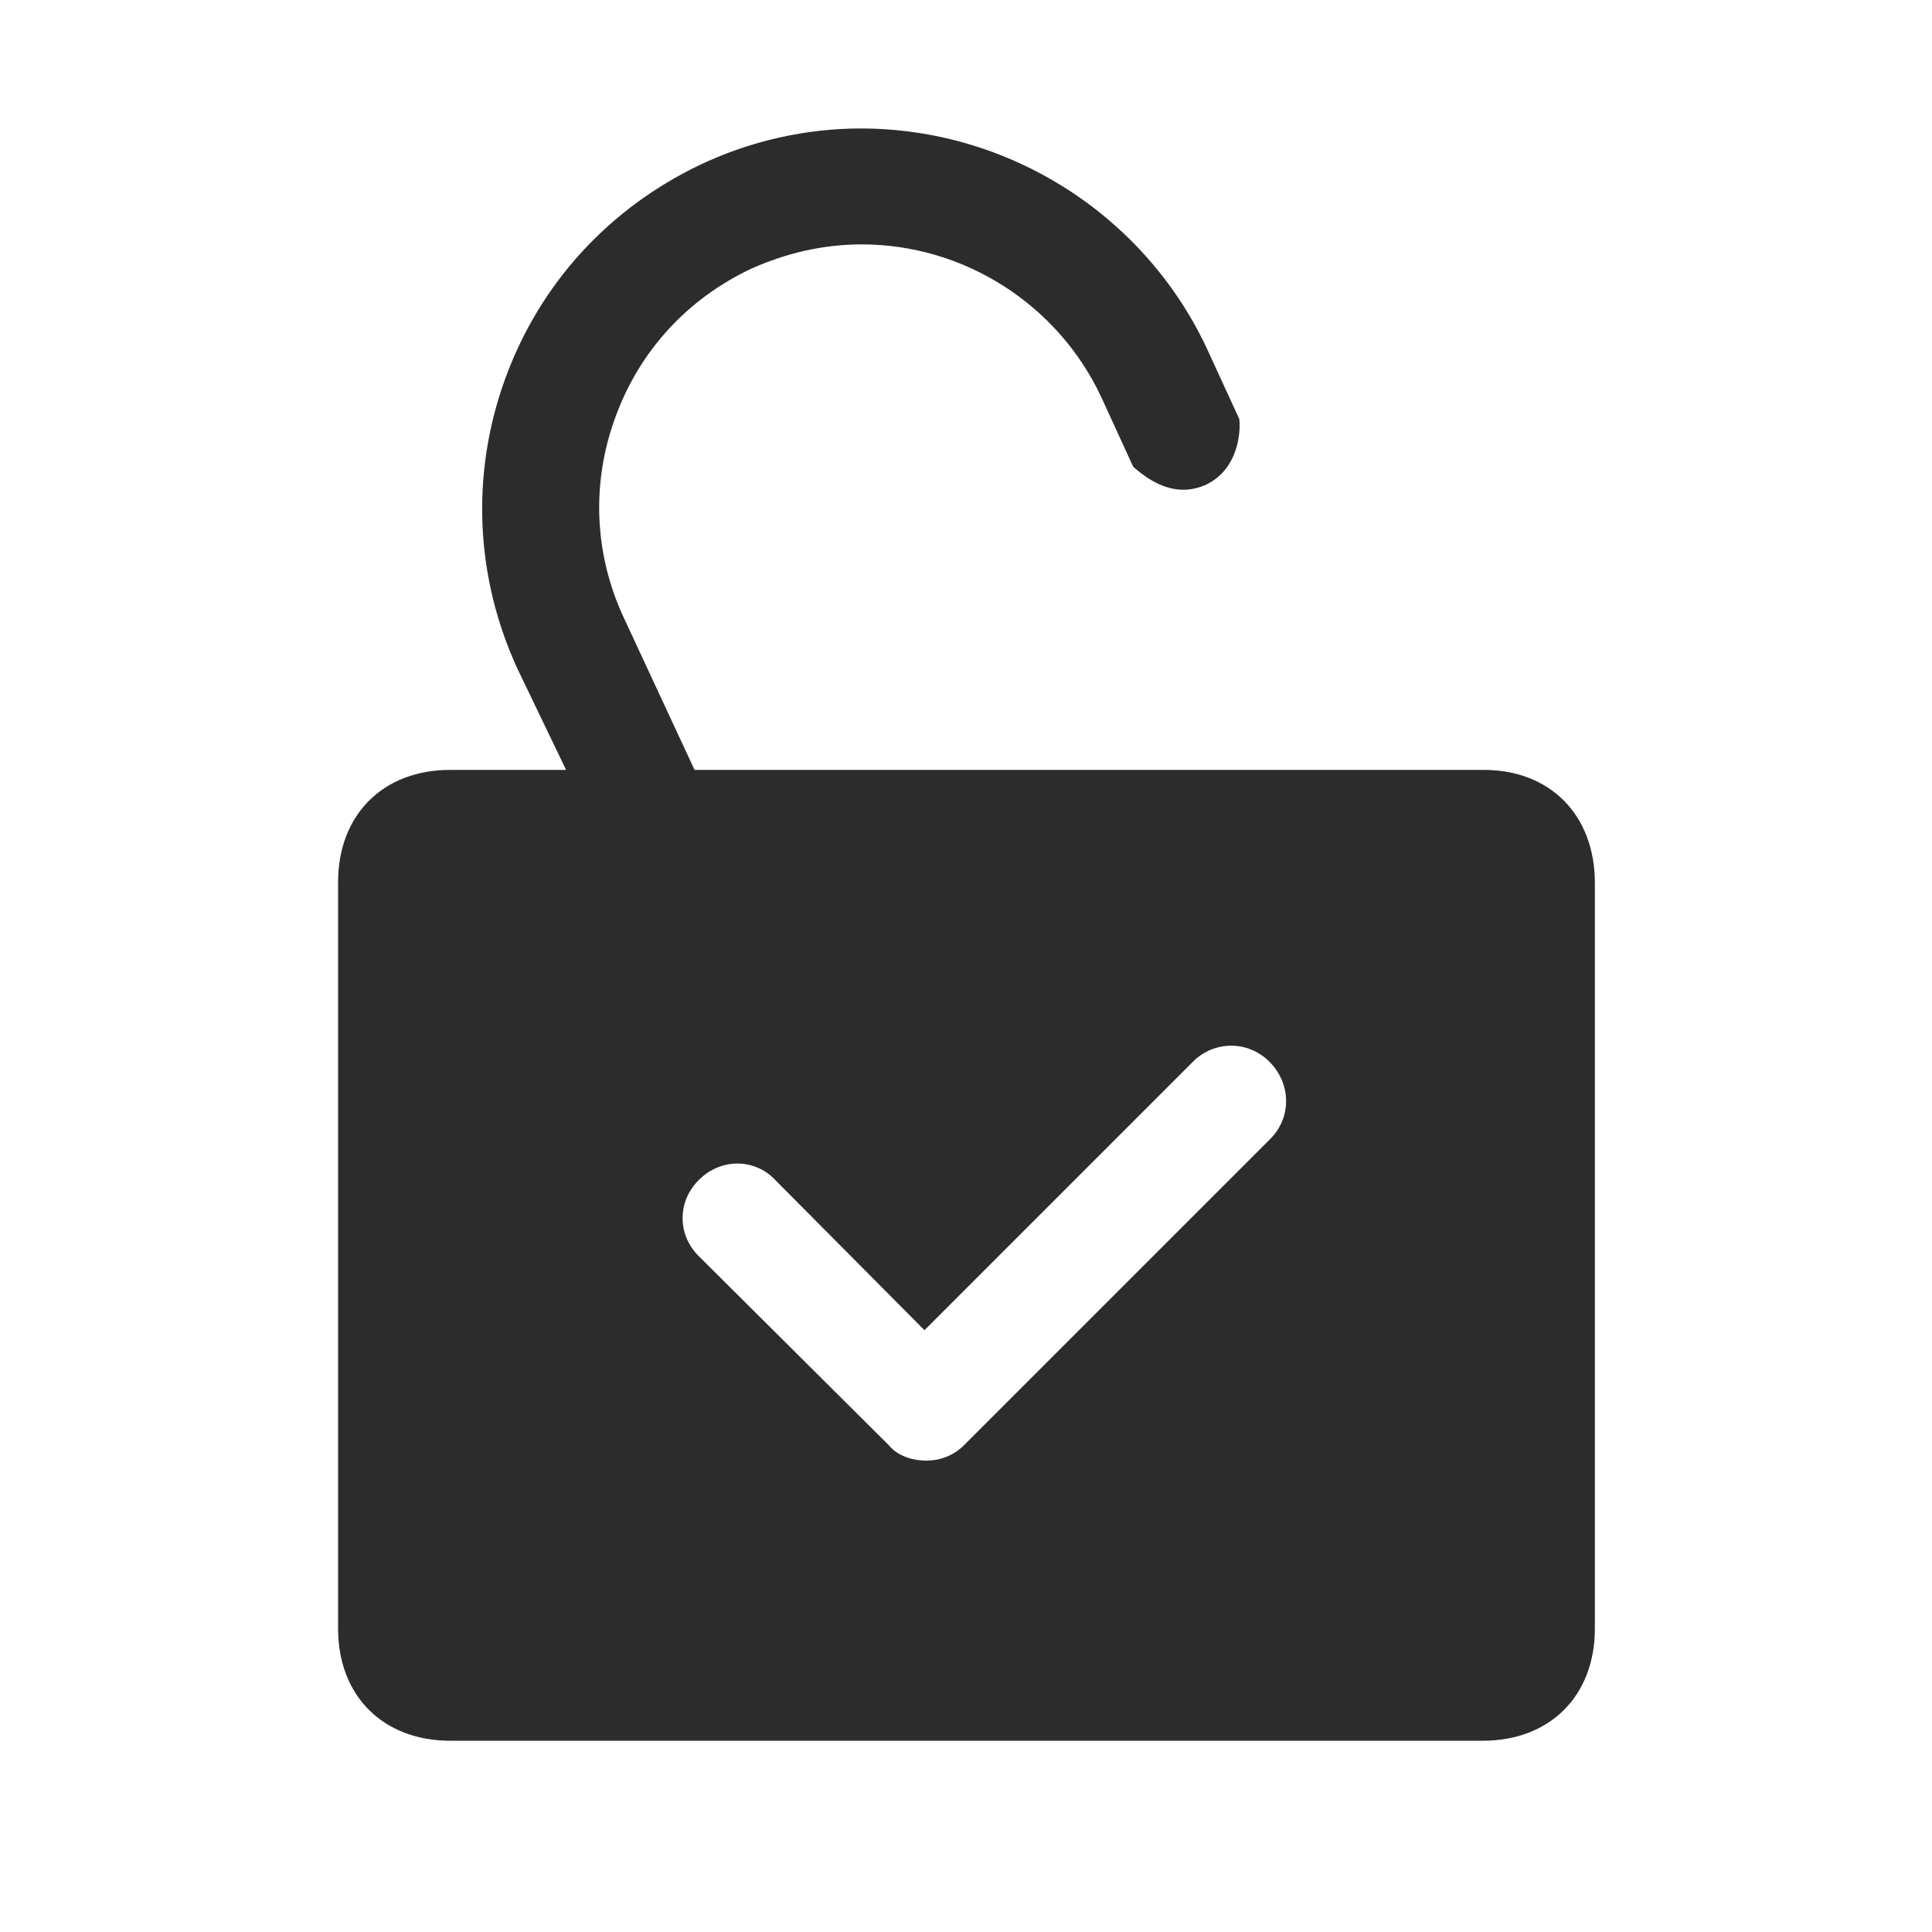
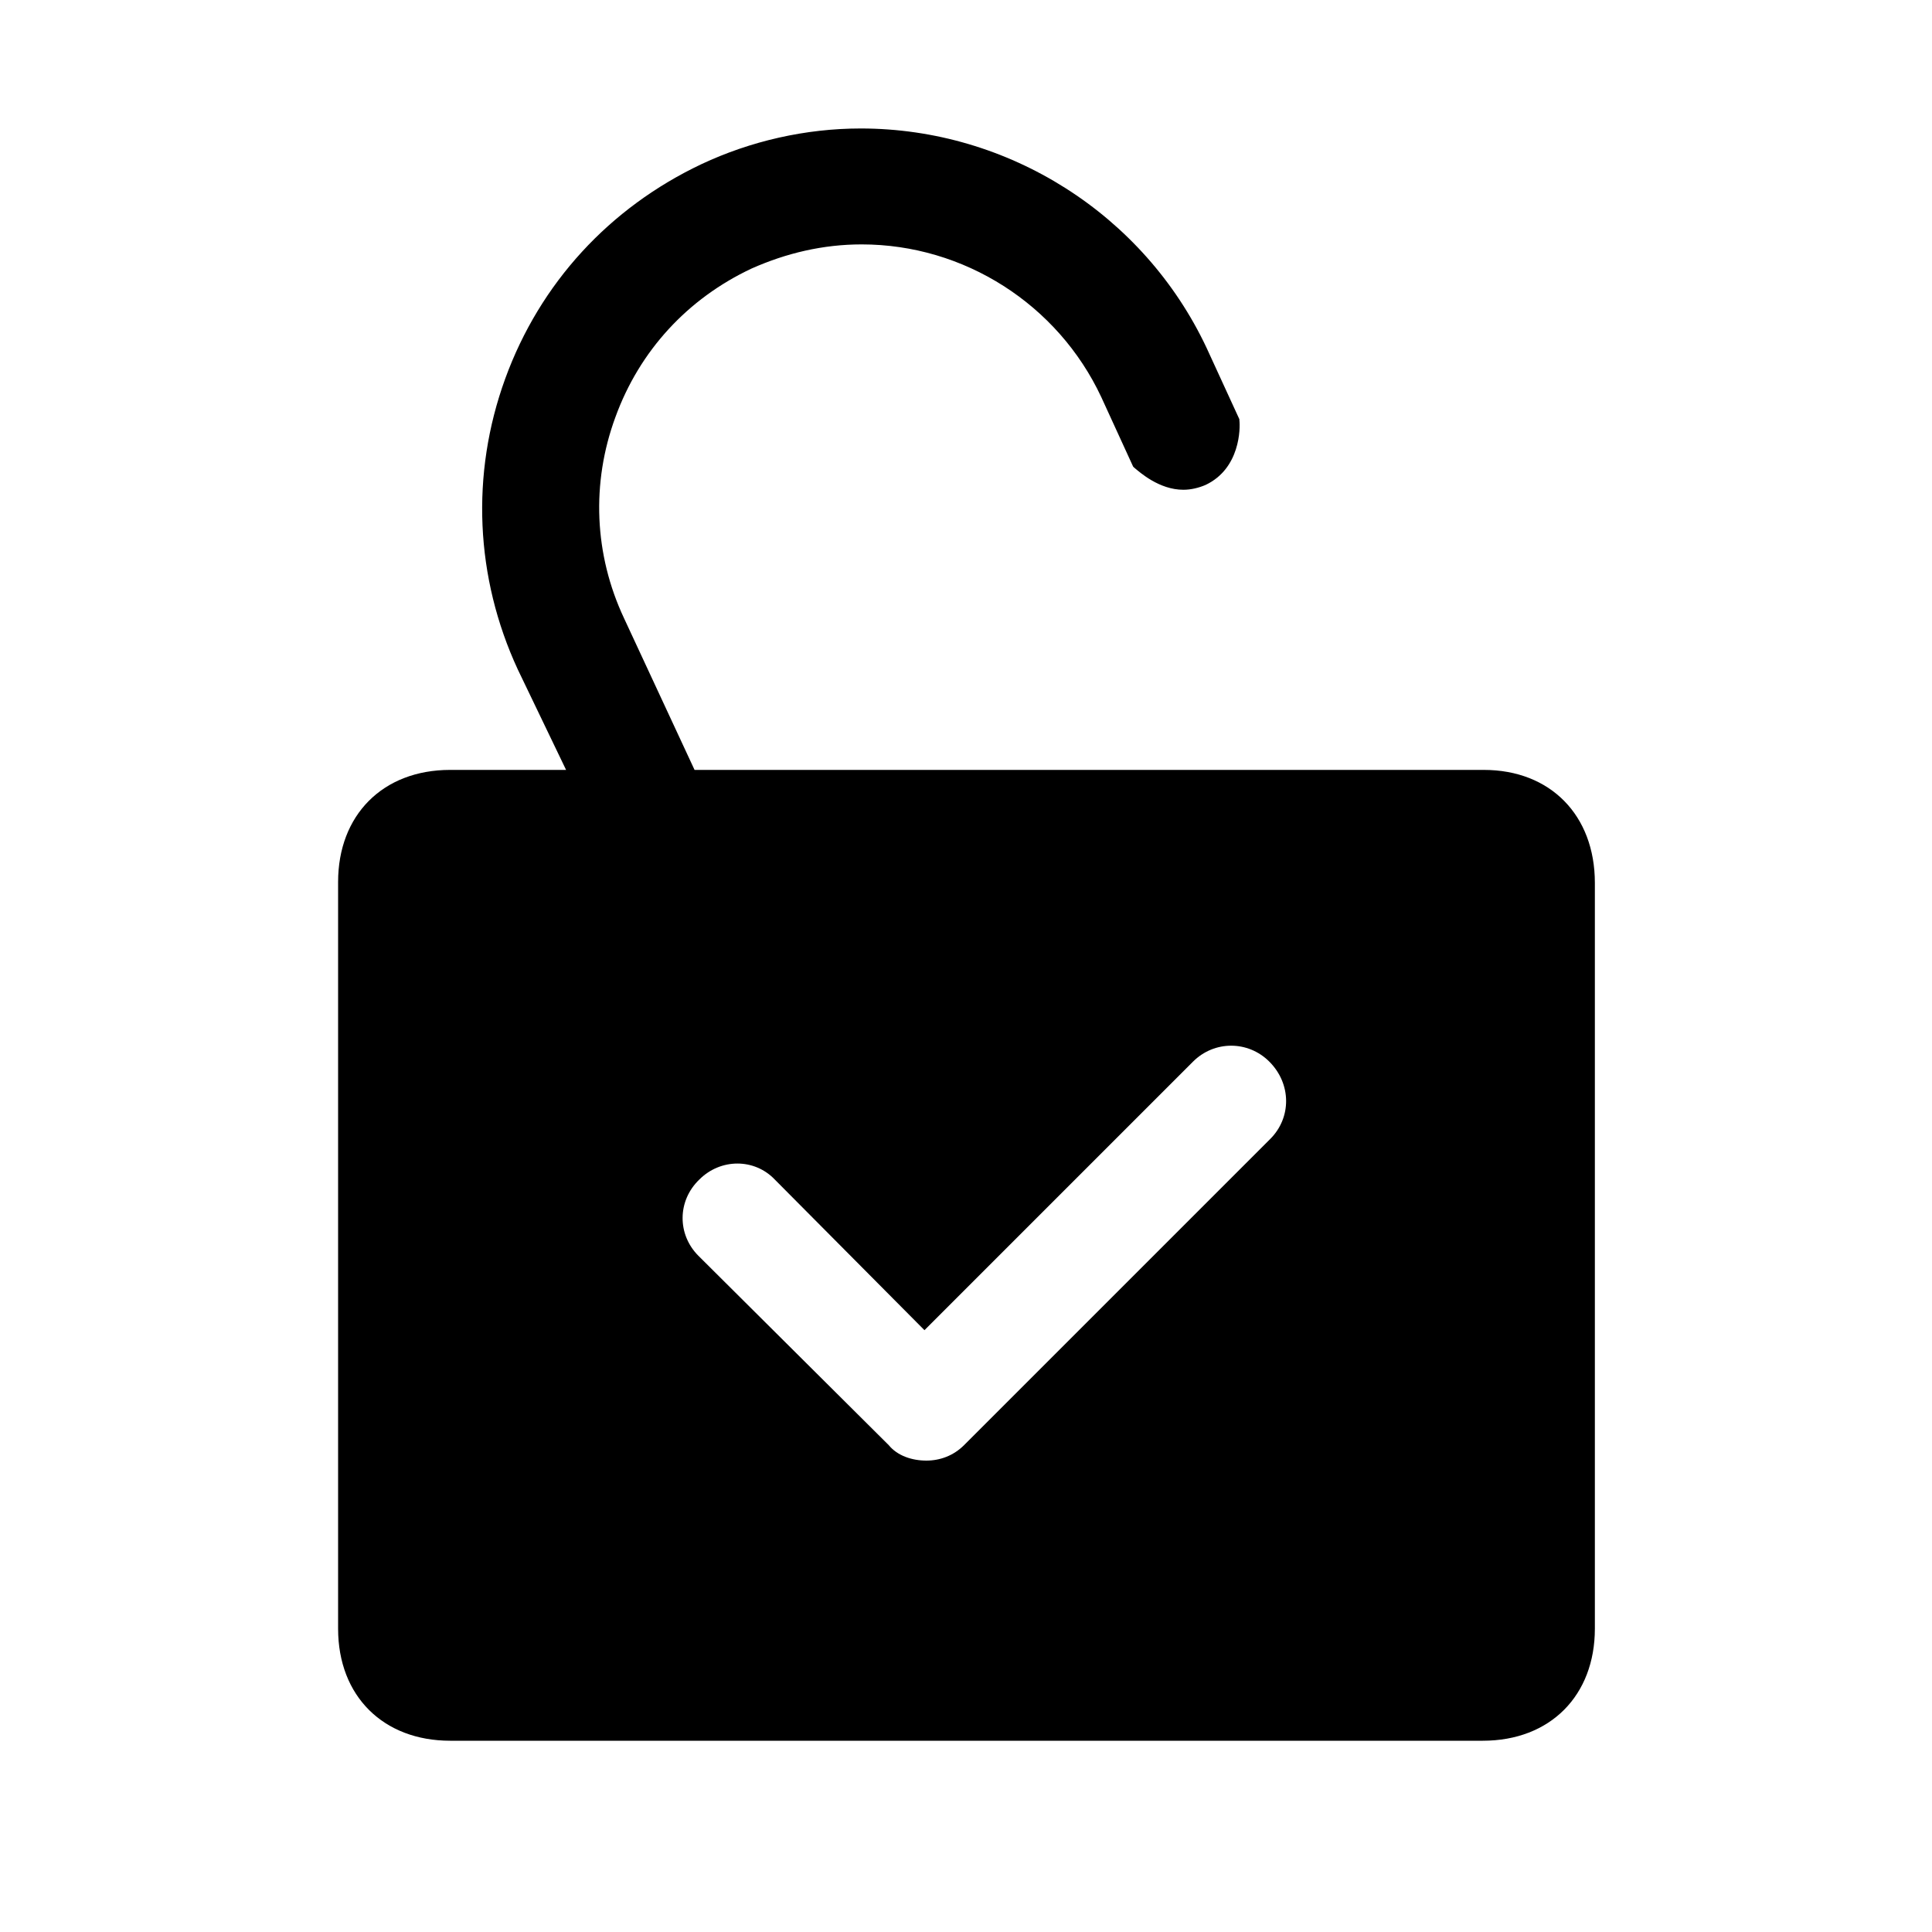
<svg xmlns="http://www.w3.org/2000/svg" t="1625148648285" class="icon" viewBox="0 0 1024 1024" version="1.1" p-id="4268" width="200" height="200">
  <defs>
    <style type="text/css" />
  </defs>
-   <path d="M786.432 408.064H368.128L330.752 327.68c-15.872-33.792-17.408-71.68-4.608-106.496 12.8-35.328 38.4-62.976 72.192-78.848 18.432-8.192 37.888-12.8 58.368-12.8 54.272 0 103.936 31.744 126.976 80.896l16.896 36.864 0.512 0.512c3.072 2.56 13.312 11.776 26.112 11.776 4.096 0 8.192-1.024 11.776-2.56 18.432-8.704 18.432-30.208 17.92-34.304v-0.512l-17.408-37.888c-33.28-70.656-104.96-116.224-183.296-116.224-29.184 0-58.368 6.656-84.48 18.944-48.64 23.04-85.504 62.976-103.936 113.664-18.432 50.688-15.872 105.472 6.656 154.112 0 0 13.824 28.672 25.6 53.248h-61.44c-35.84 0-59.392 24.064-59.392 59.392v395.776c0 35.84 24.064 59.392 59.392 59.392h547.328c35.84 0 59.392-24.064 59.392-59.392V467.968c0-35.84-23.552-59.904-58.88-59.904z m-113.152 195.584l-162.304 162.304c-5.632 5.632-12.8 8.192-19.968 8.192-7.68 0-15.36-2.56-19.968-8.192L370.176 665.6c-11.264-11.264-11.264-29.184 0.512-40.448 11.264-11.264 29.184-11.264 39.936 0l79.36 79.872 142.336-142.336c11.264-11.264 29.184-11.264 40.448 0 11.776 11.776 11.776 29.696 0.512 40.96z" fill="#2C2C2C" p-id="4269" />
+   <path d="M786.432 408.064H368.128L330.752 327.68c-15.872-33.792-17.408-71.68-4.608-106.496 12.8-35.328 38.4-62.976 72.192-78.848 18.432-8.192 37.888-12.8 58.368-12.8 54.272 0 103.936 31.744 126.976 80.896l16.896 36.864 0.512 0.512c3.072 2.56 13.312 11.776 26.112 11.776 4.096 0 8.192-1.024 11.776-2.56 18.432-8.704 18.432-30.208 17.92-34.304v-0.512l-17.408-37.888c-33.28-70.656-104.96-116.224-183.296-116.224-29.184 0-58.368 6.656-84.48 18.944-48.64 23.04-85.504 62.976-103.936 113.664-18.432 50.688-15.872 105.472 6.656 154.112 0 0 13.824 28.672 25.6 53.248h-61.44c-35.84 0-59.392 24.064-59.392 59.392v395.776c0 35.84 24.064 59.392 59.392 59.392h547.328c35.84 0 59.392-24.064 59.392-59.392V467.968c0-35.84-23.552-59.904-58.88-59.904z m-113.152 195.584l-162.304 162.304c-5.632 5.632-12.8 8.192-19.968 8.192-7.68 0-15.36-2.56-19.968-8.192L370.176 665.6c-11.264-11.264-11.264-29.184 0.512-40.448 11.264-11.264 29.184-11.264 39.936 0l79.36 79.872 142.336-142.336c11.264-11.264 29.184-11.264 40.448 0 11.776 11.776 11.776 29.696 0.512 40.96z" fill="#000000" p-id="4269" />
</svg>
